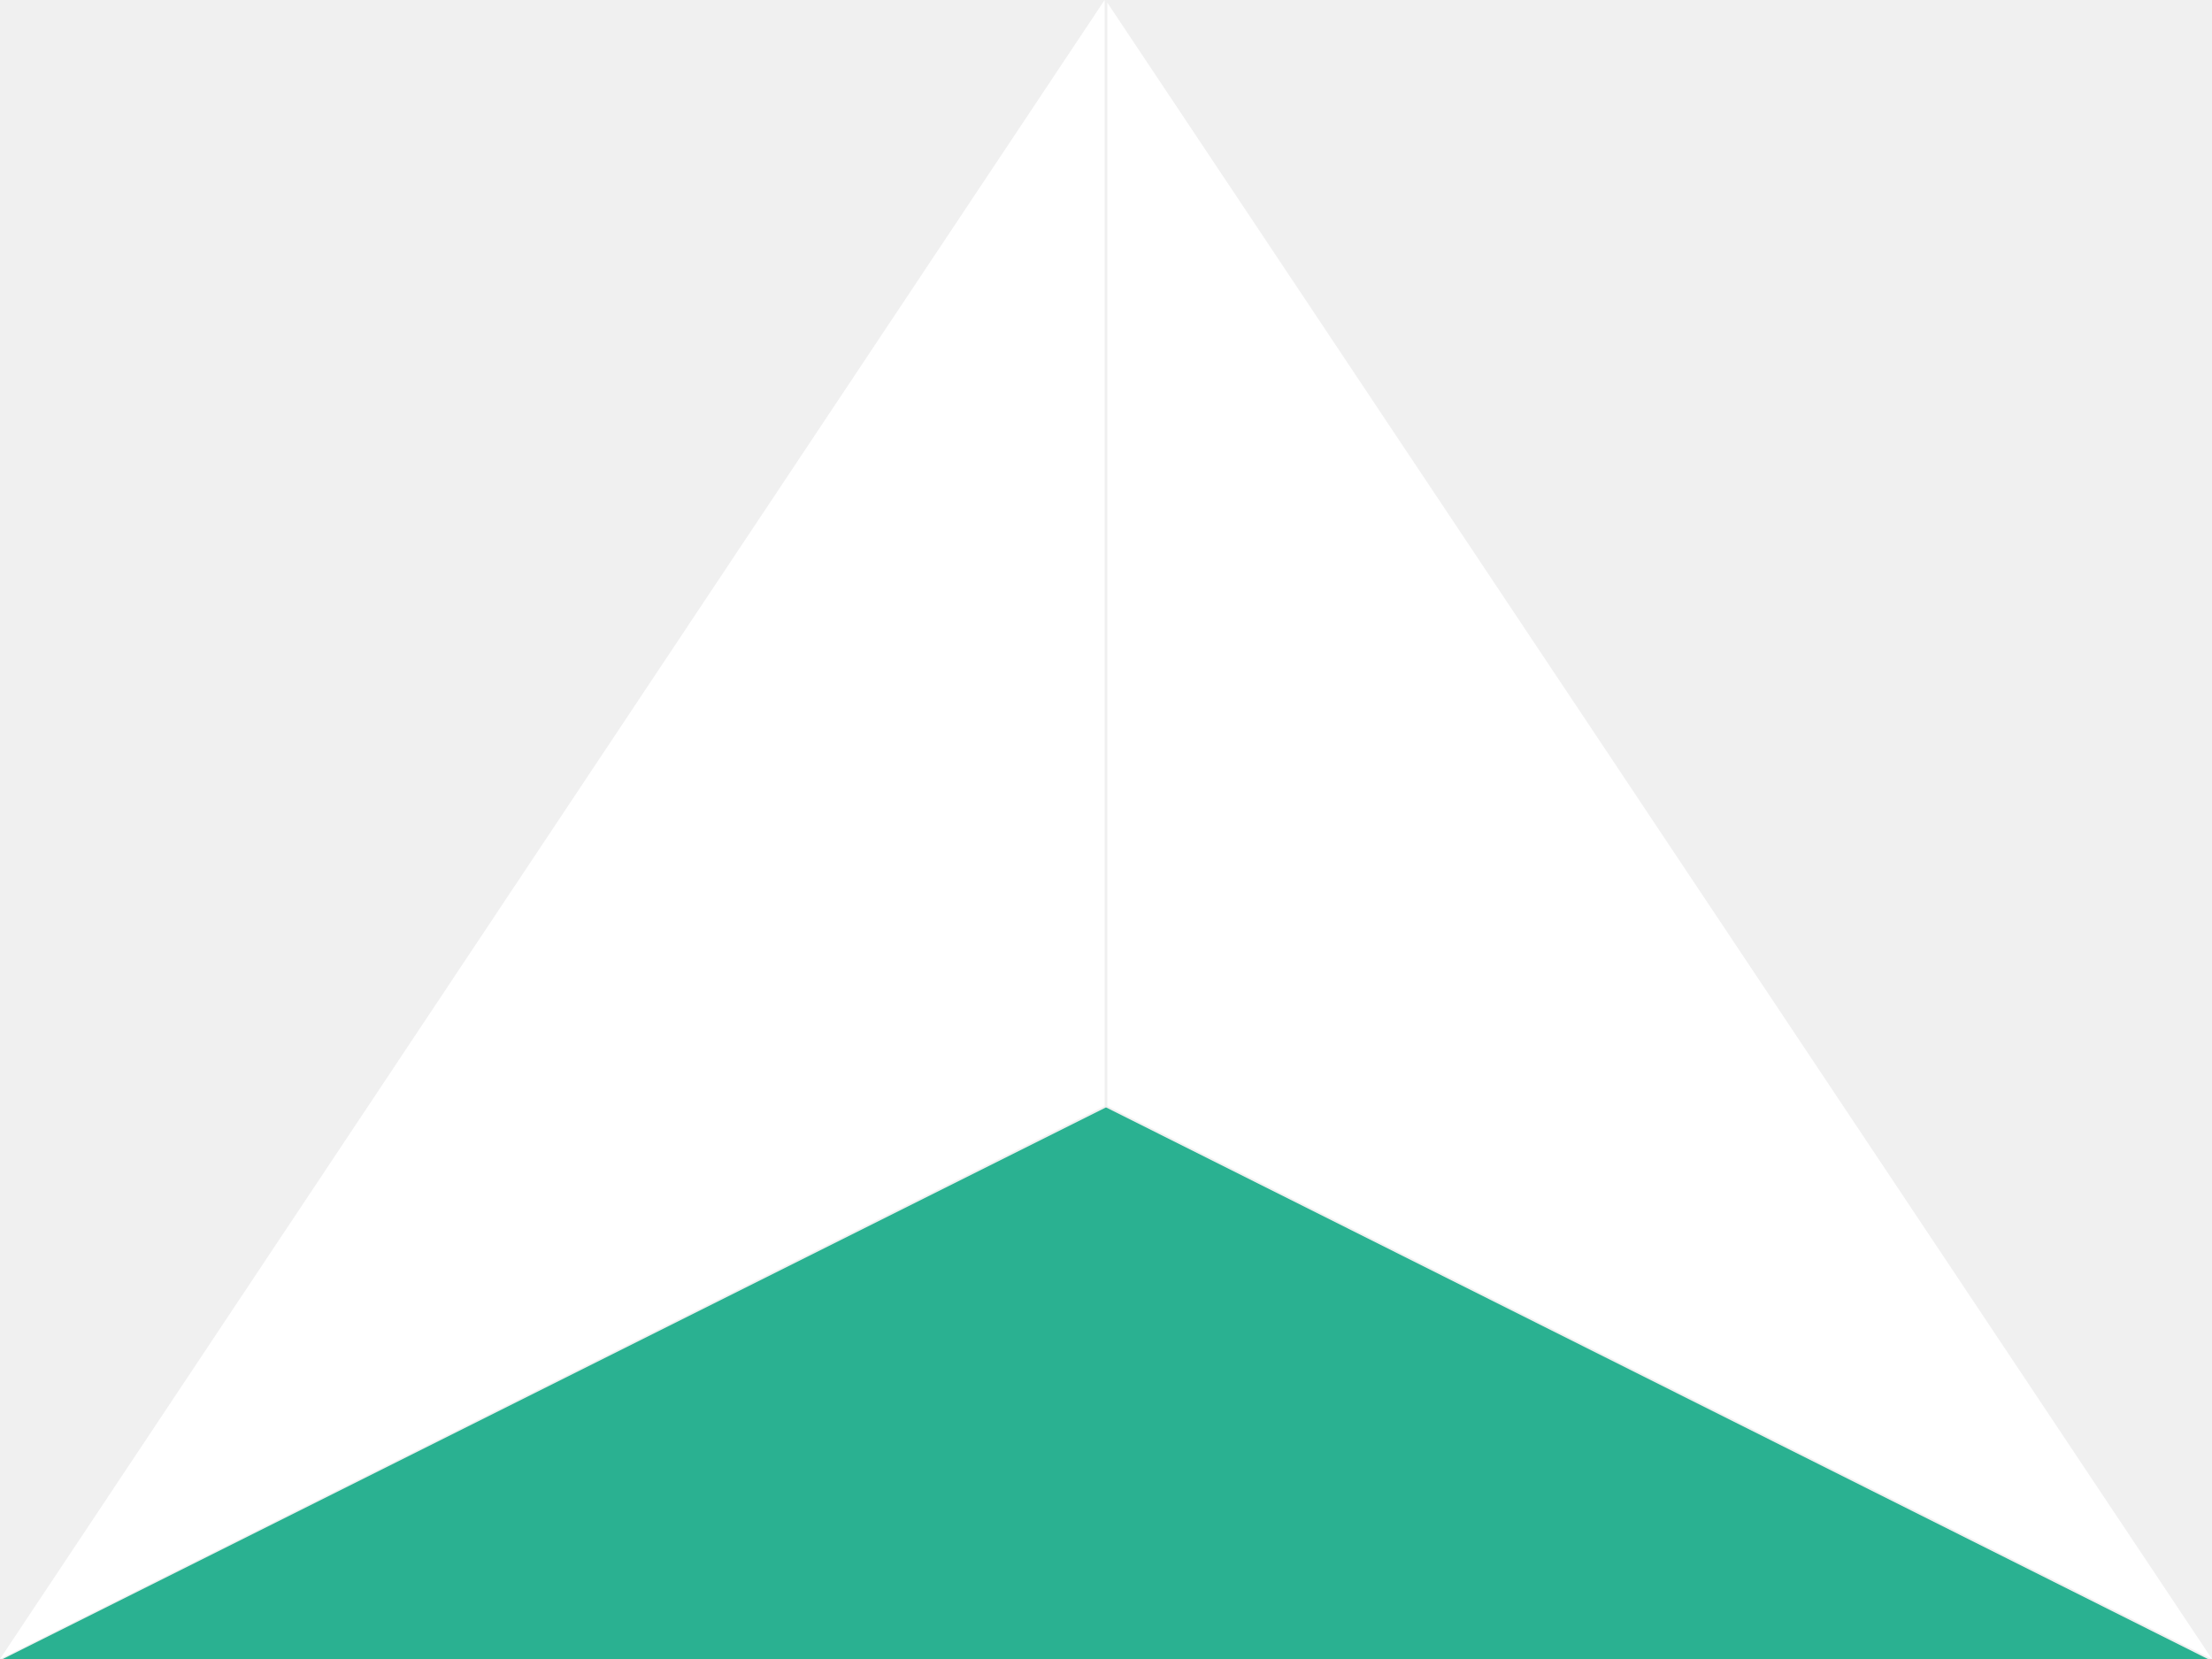
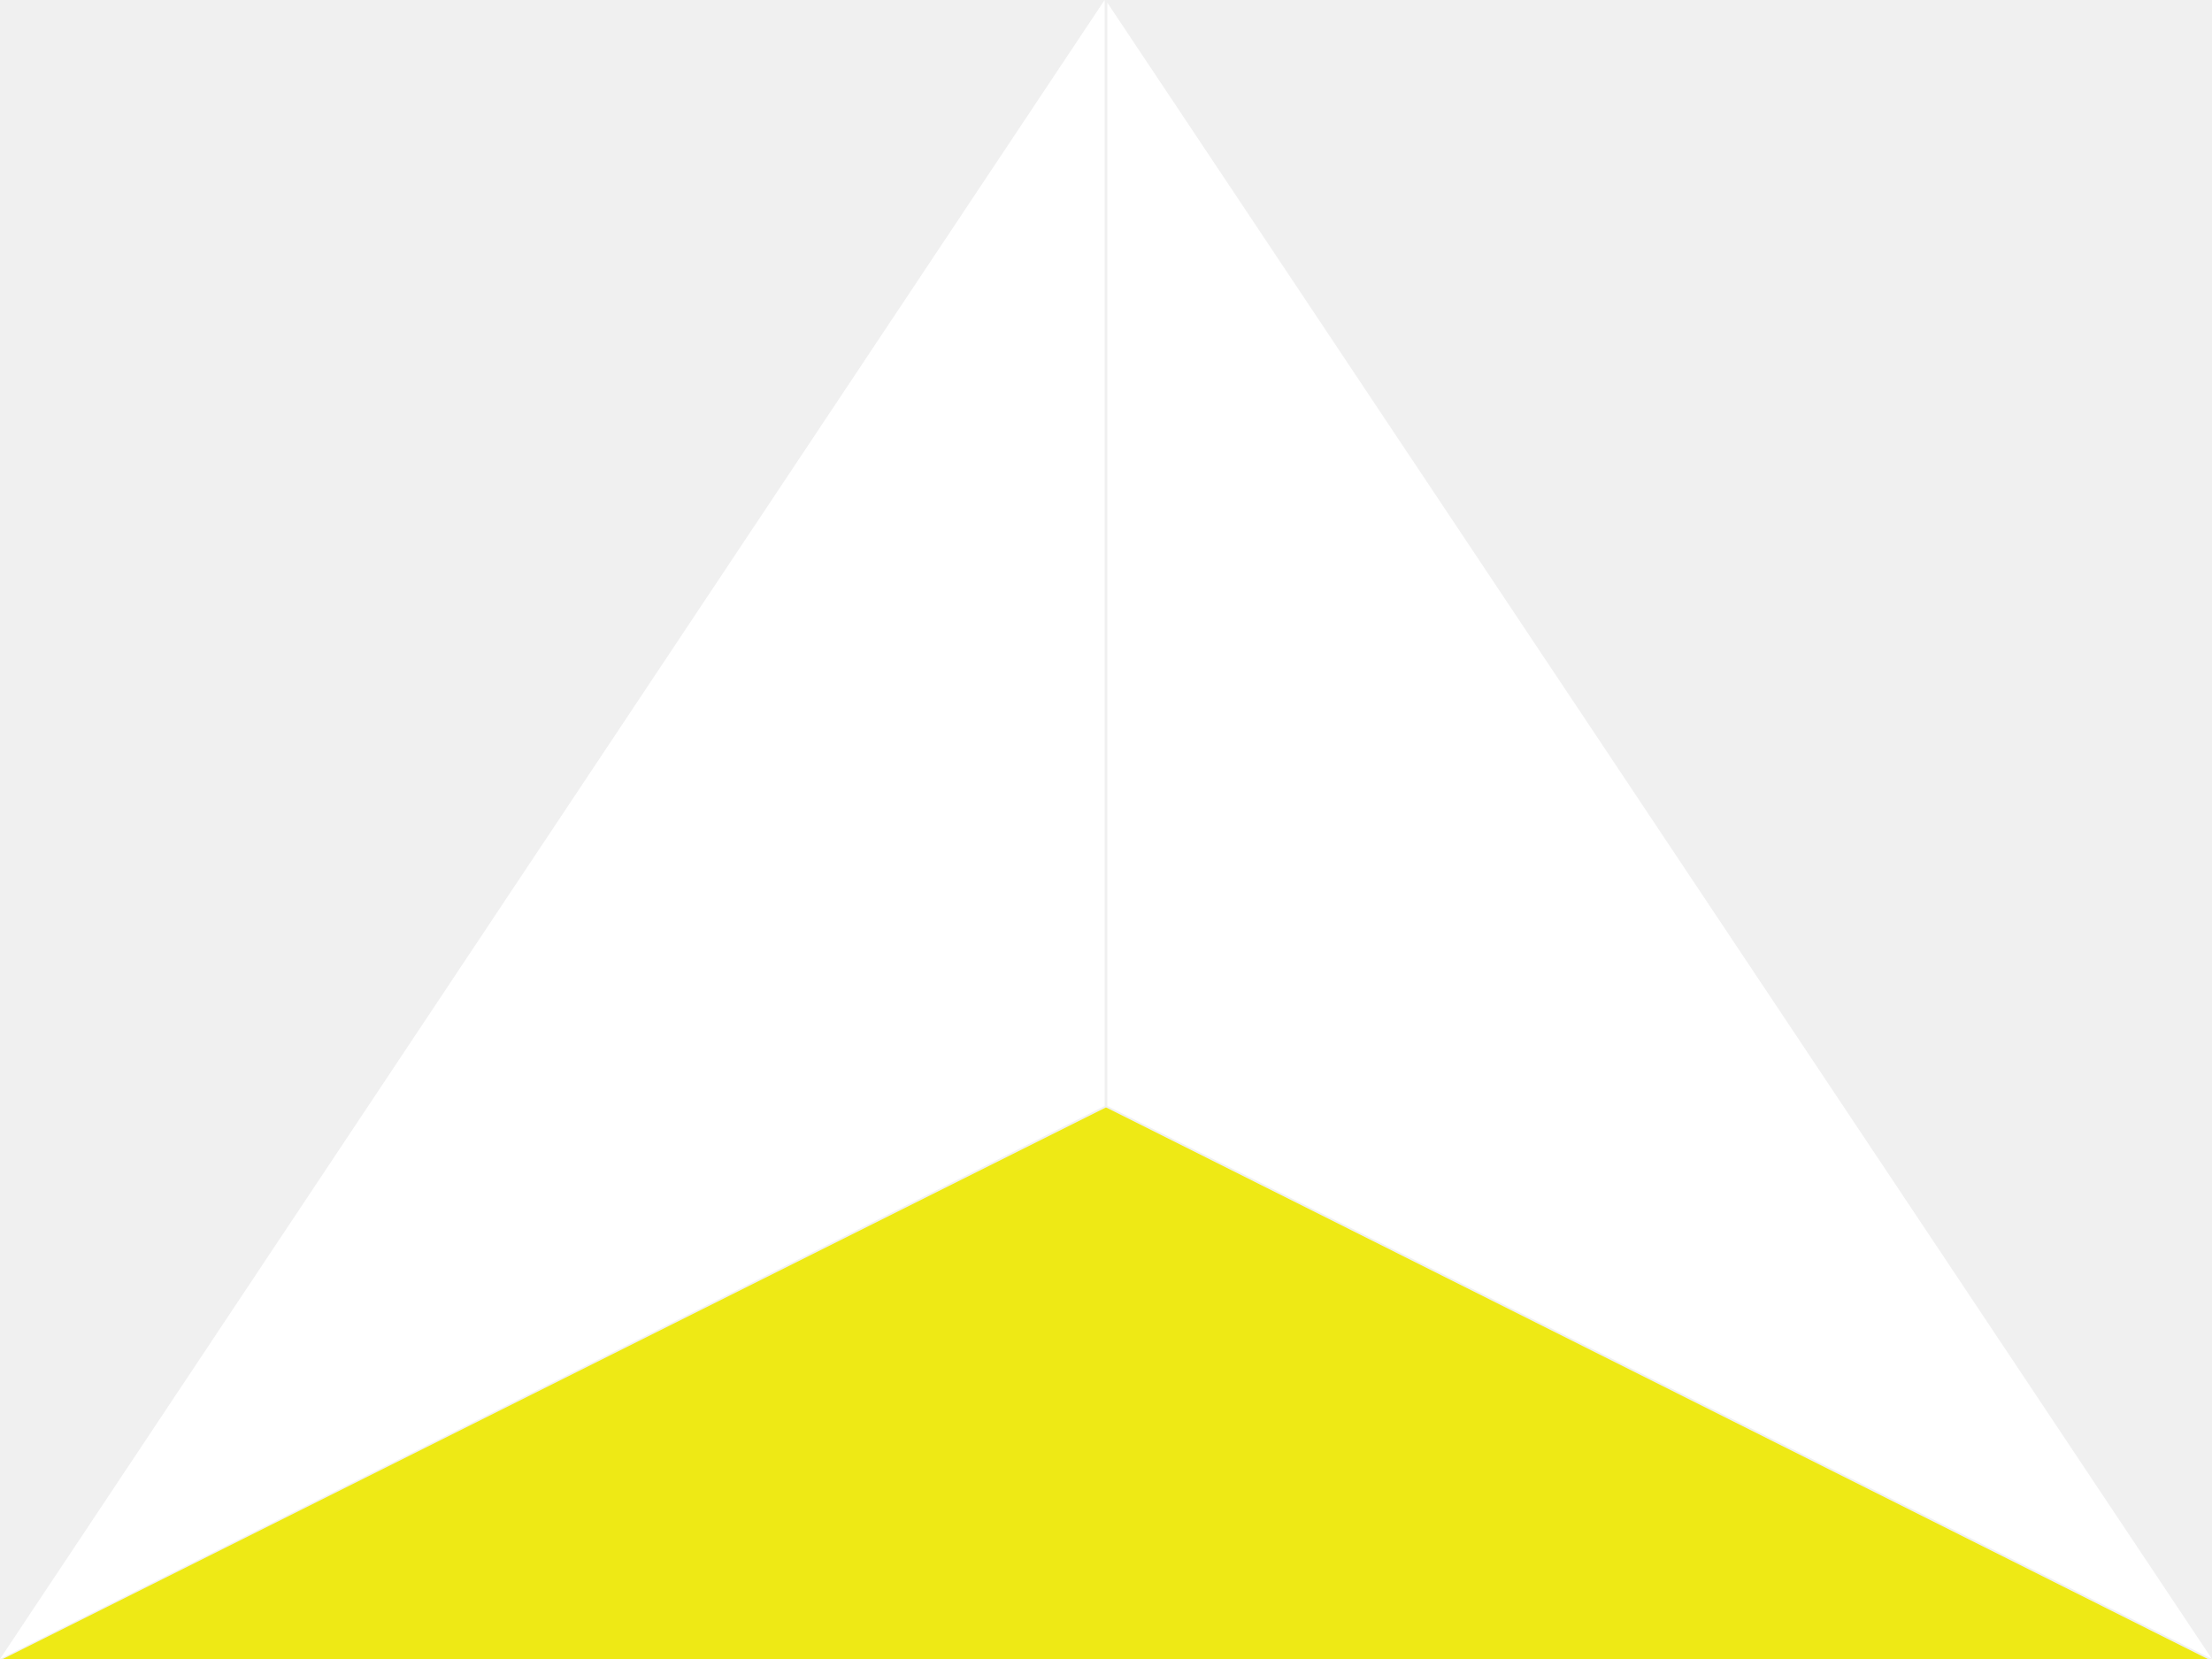
<svg xmlns="http://www.w3.org/2000/svg" width="16" height="12" viewBox="0 0 16 12">
  <polygon points="8 8.01 0.02 12 15.97 12 8 8.01" fill="#fff" />
  <polygon points="7.99 8 7.99 0 7.99 0 0 12 0 12 0 12 7.99 8" fill="#fff" />
  <polygon points="8.01 0.02 8.01 8 16 12 16 12 16 12 8.01 0.02" fill="#fff" />
-   <polygon points="8 8.01 0.02 12 15.97 12 8 8.01" fill="#2ab191" />
-   <polygon points="7.99 8 7.99 0 7.99 0 0 12 0 12 0 12 7.99 8" fill="#115175" opacity="0" />
-   <polygon points="8.01 0.02 8.01 8 16 12 16 12 16 12 8.01 0.02" fill="#ad242e" opacity="0" />
+   <polygon points="8 8.01 0.02 12 15.97 12 8 8.01" fill="#eee915" />
+   <polygon points="7.99 8 7.99 0 7.99 0 0 12 0 12 0 12 7.99 8" fill="#f9a33d" opacity="0" />
+   <polygon points="8.01 0.02 8.01 8 16 12 16 12 16 12 8.01 0.02" fill="#CD2D33" opacity="0" />
</svg>
